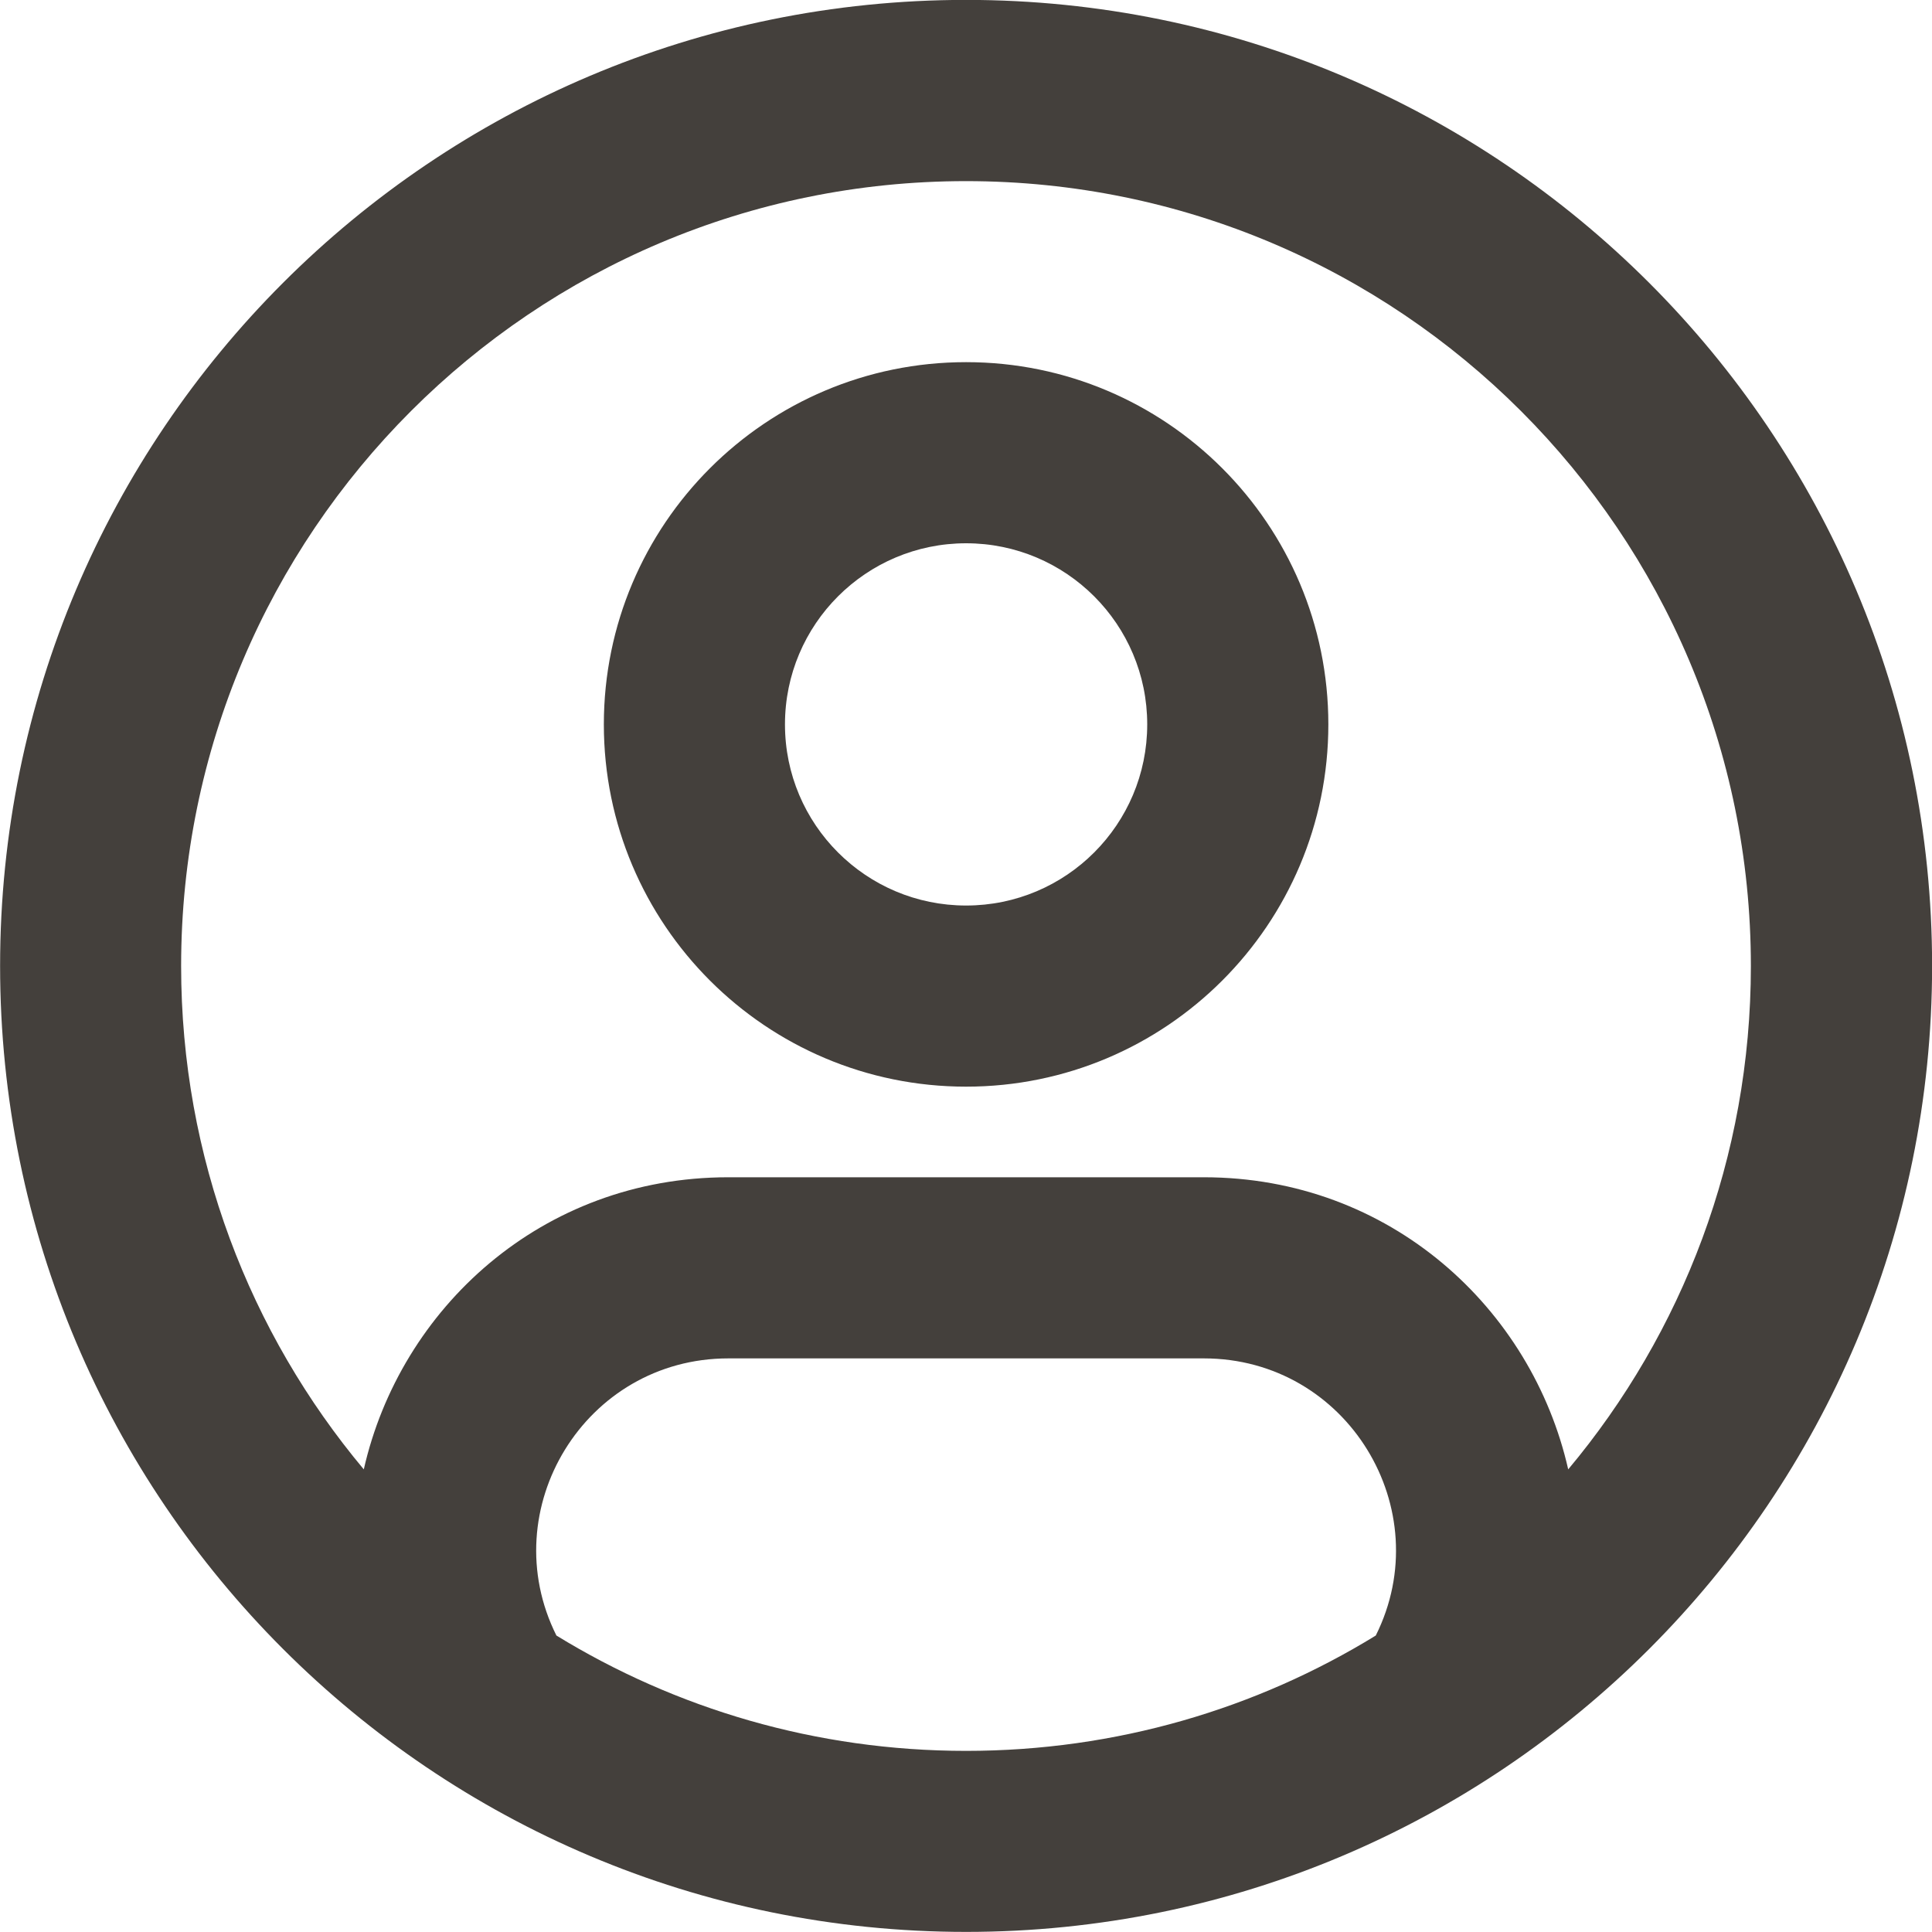
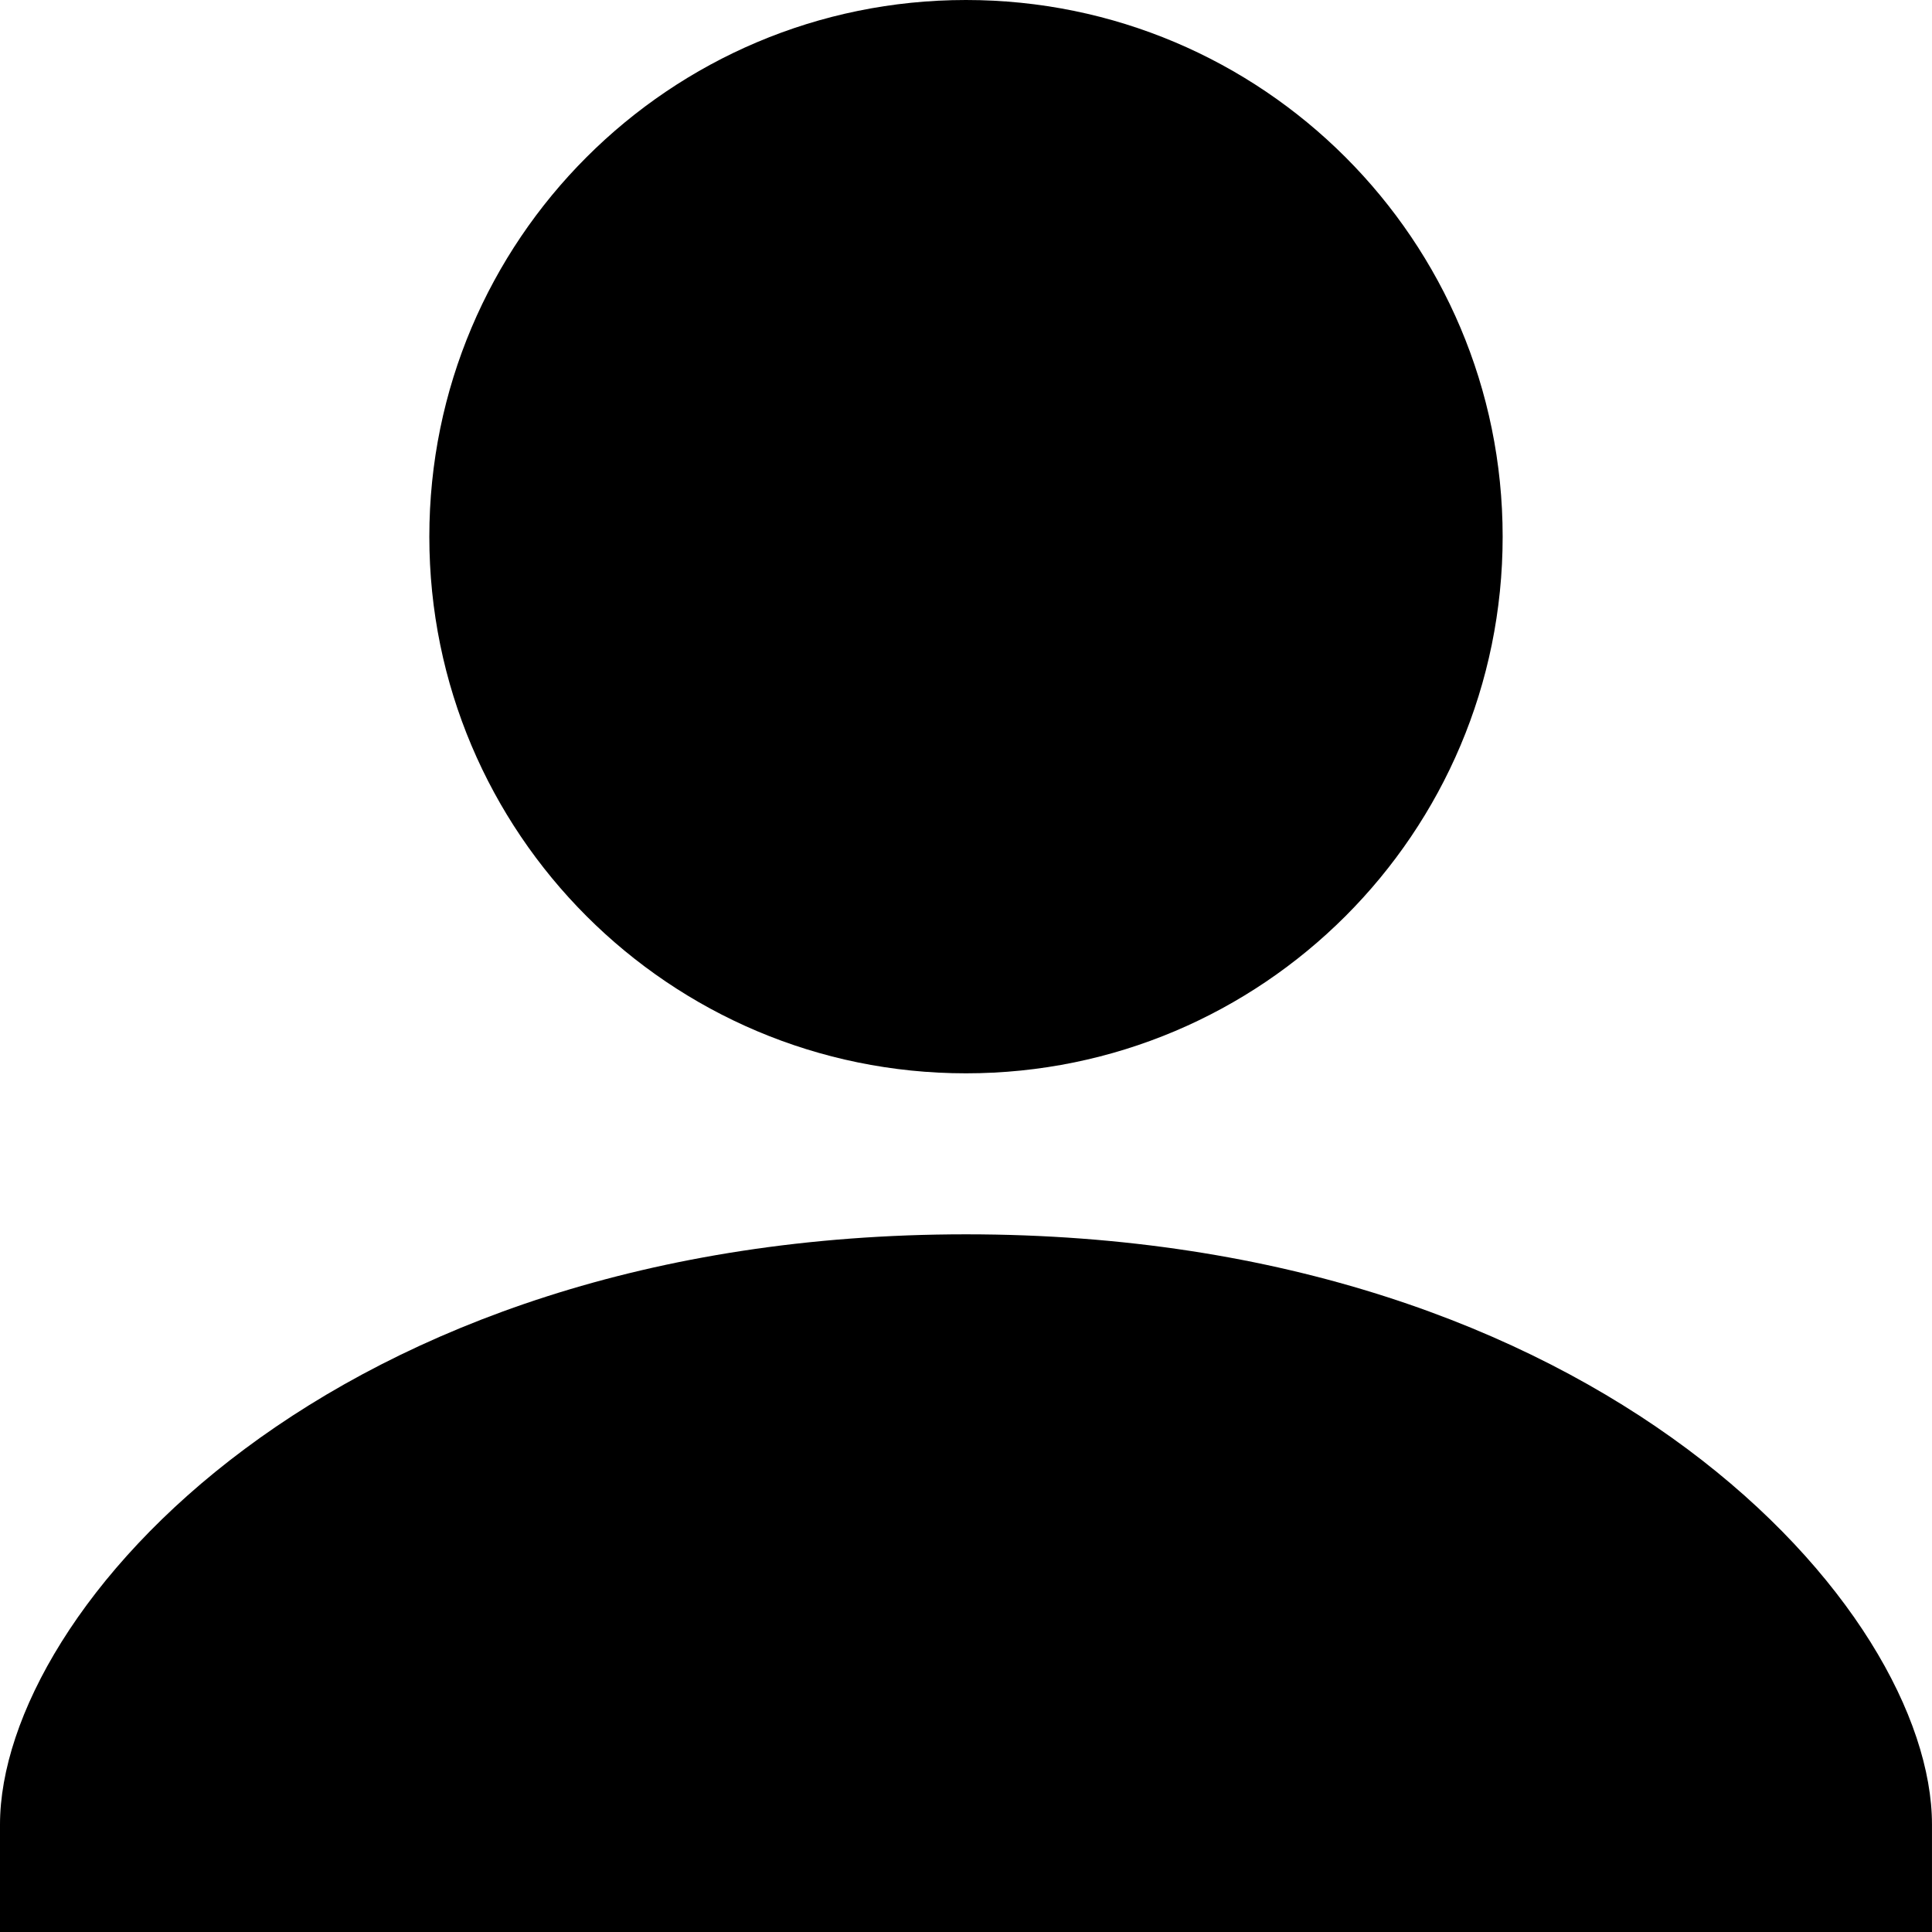
- <svg xmlns="http://www.w3.org/2000/svg" fill="none" version="1.1" viewBox="0 0 20 20">
-   <path d="m16.234 15.211c1.181-1.411 1.891-3.228 1.891-5.211 0-4.487-3.638-8.125-8.125-8.125-4.487 0-8.125 3.638-8.125 8.125 0 1.983 0.711 3.801 1.891 5.211 0.376-1.662 1.839-3.024 3.773-3.024h4.922c1.933 0 3.397 1.362 3.773 3.024zm-1.992 1.72c0.652-1.305-0.294-2.869-1.78-2.869h-4.922c-1.486 0-2.432 1.564-1.78 2.869 1.235 0.757 2.687 1.194 4.241 1.194s3.007-0.436 4.241-1.194zm-4.241 3.068c5.523 0 10-4.477 10-10 0-5.523-4.477-10-10-10-5.523 0-10 4.477-10 10 0 5.523 4.477 10 10 10zm0-10.625c1.036 0 1.875-0.84 1.875-1.875 0-1.036-0.84-1.875-1.875-1.875s-1.875 0.839-1.875 1.875c0 1.036 0.84 1.875 1.875 1.875zm0 1.875c2.071 0 3.75-1.679 3.75-3.75 0-2.071-1.679-3.75-3.75-3.75s-3.75 1.679-3.75 3.75c0 2.071 1.679 3.75 3.75 3.75z" clip-rule="evenodd" fill="#44403c" fill-rule="evenodd" stroke-width="1.25" />
+ <svg xmlns="http://www.w3.org/2000/svg" version="1.1" viewBox="0 0 20 20">
+   <g transform="matrix(1.1111 0 0 1.1111 -1.1111 -1.1111)">
+     <path d="m10 12.5c-5.92 0-9 3.5-9 5.5v1h18v-1c0-2-3.08-5.5-9-5.5z" />
+     <circle cx="10" cy="6" r="5" />
+   </g>
</svg>
